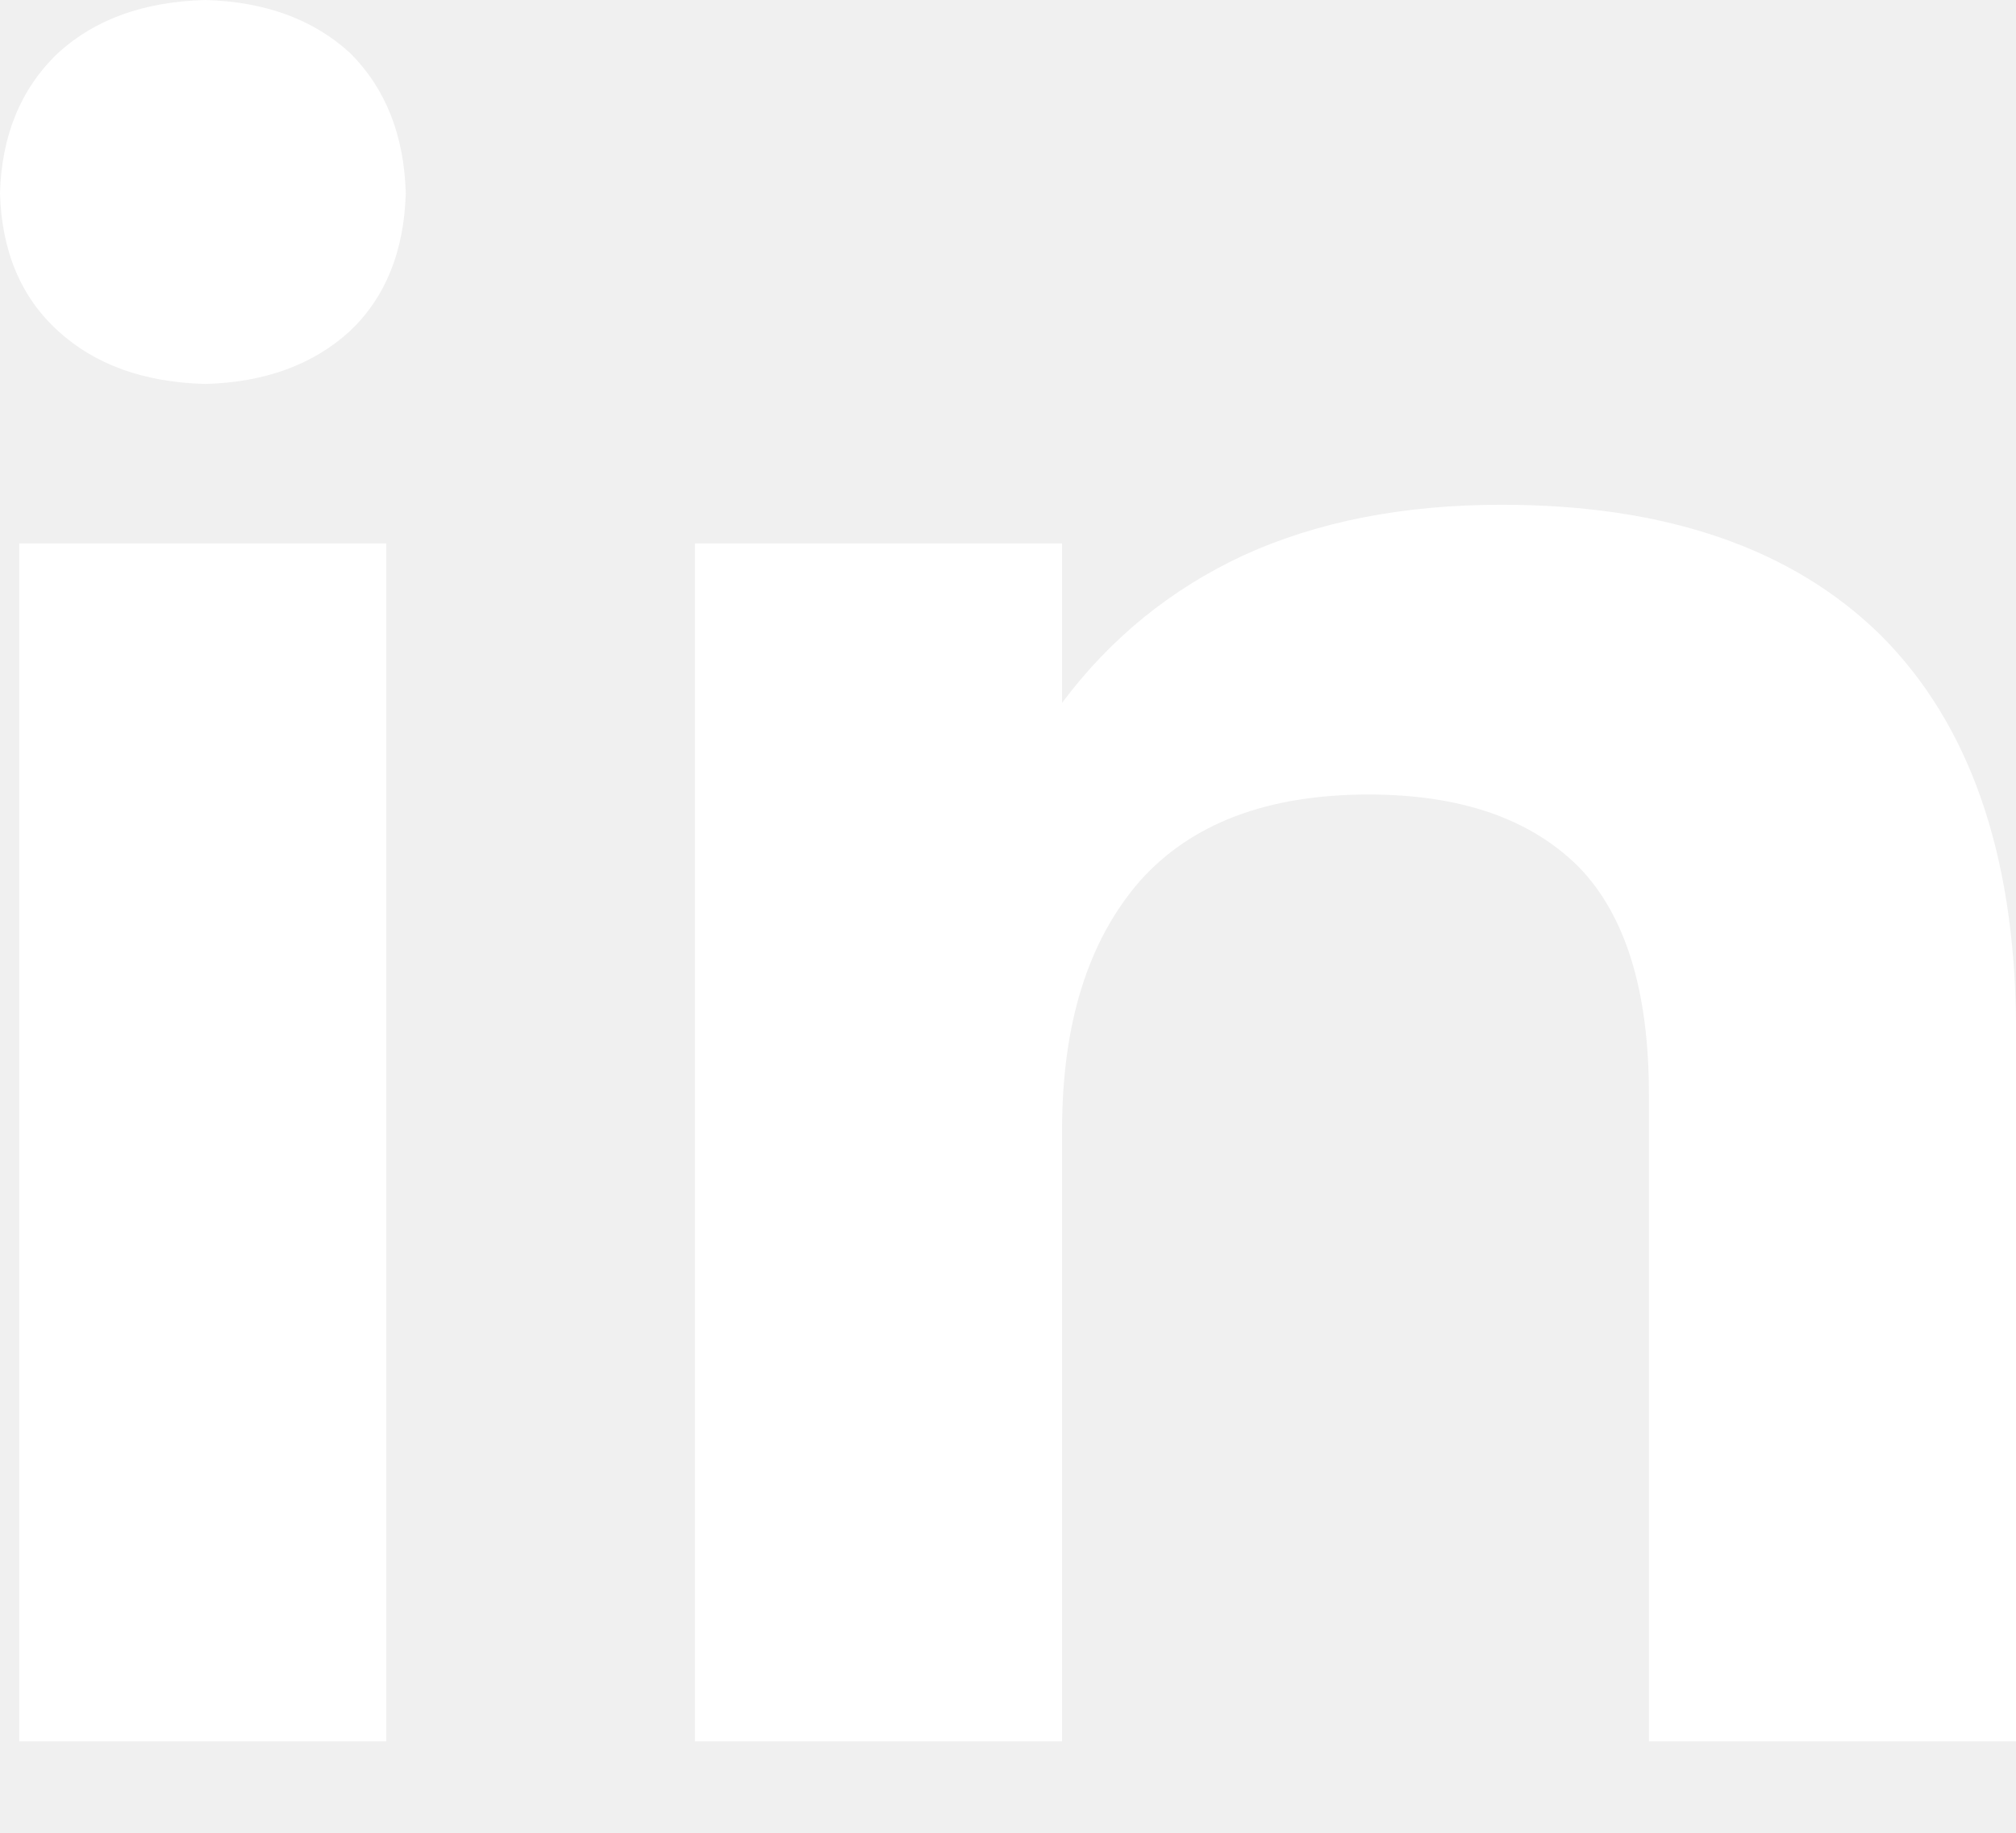
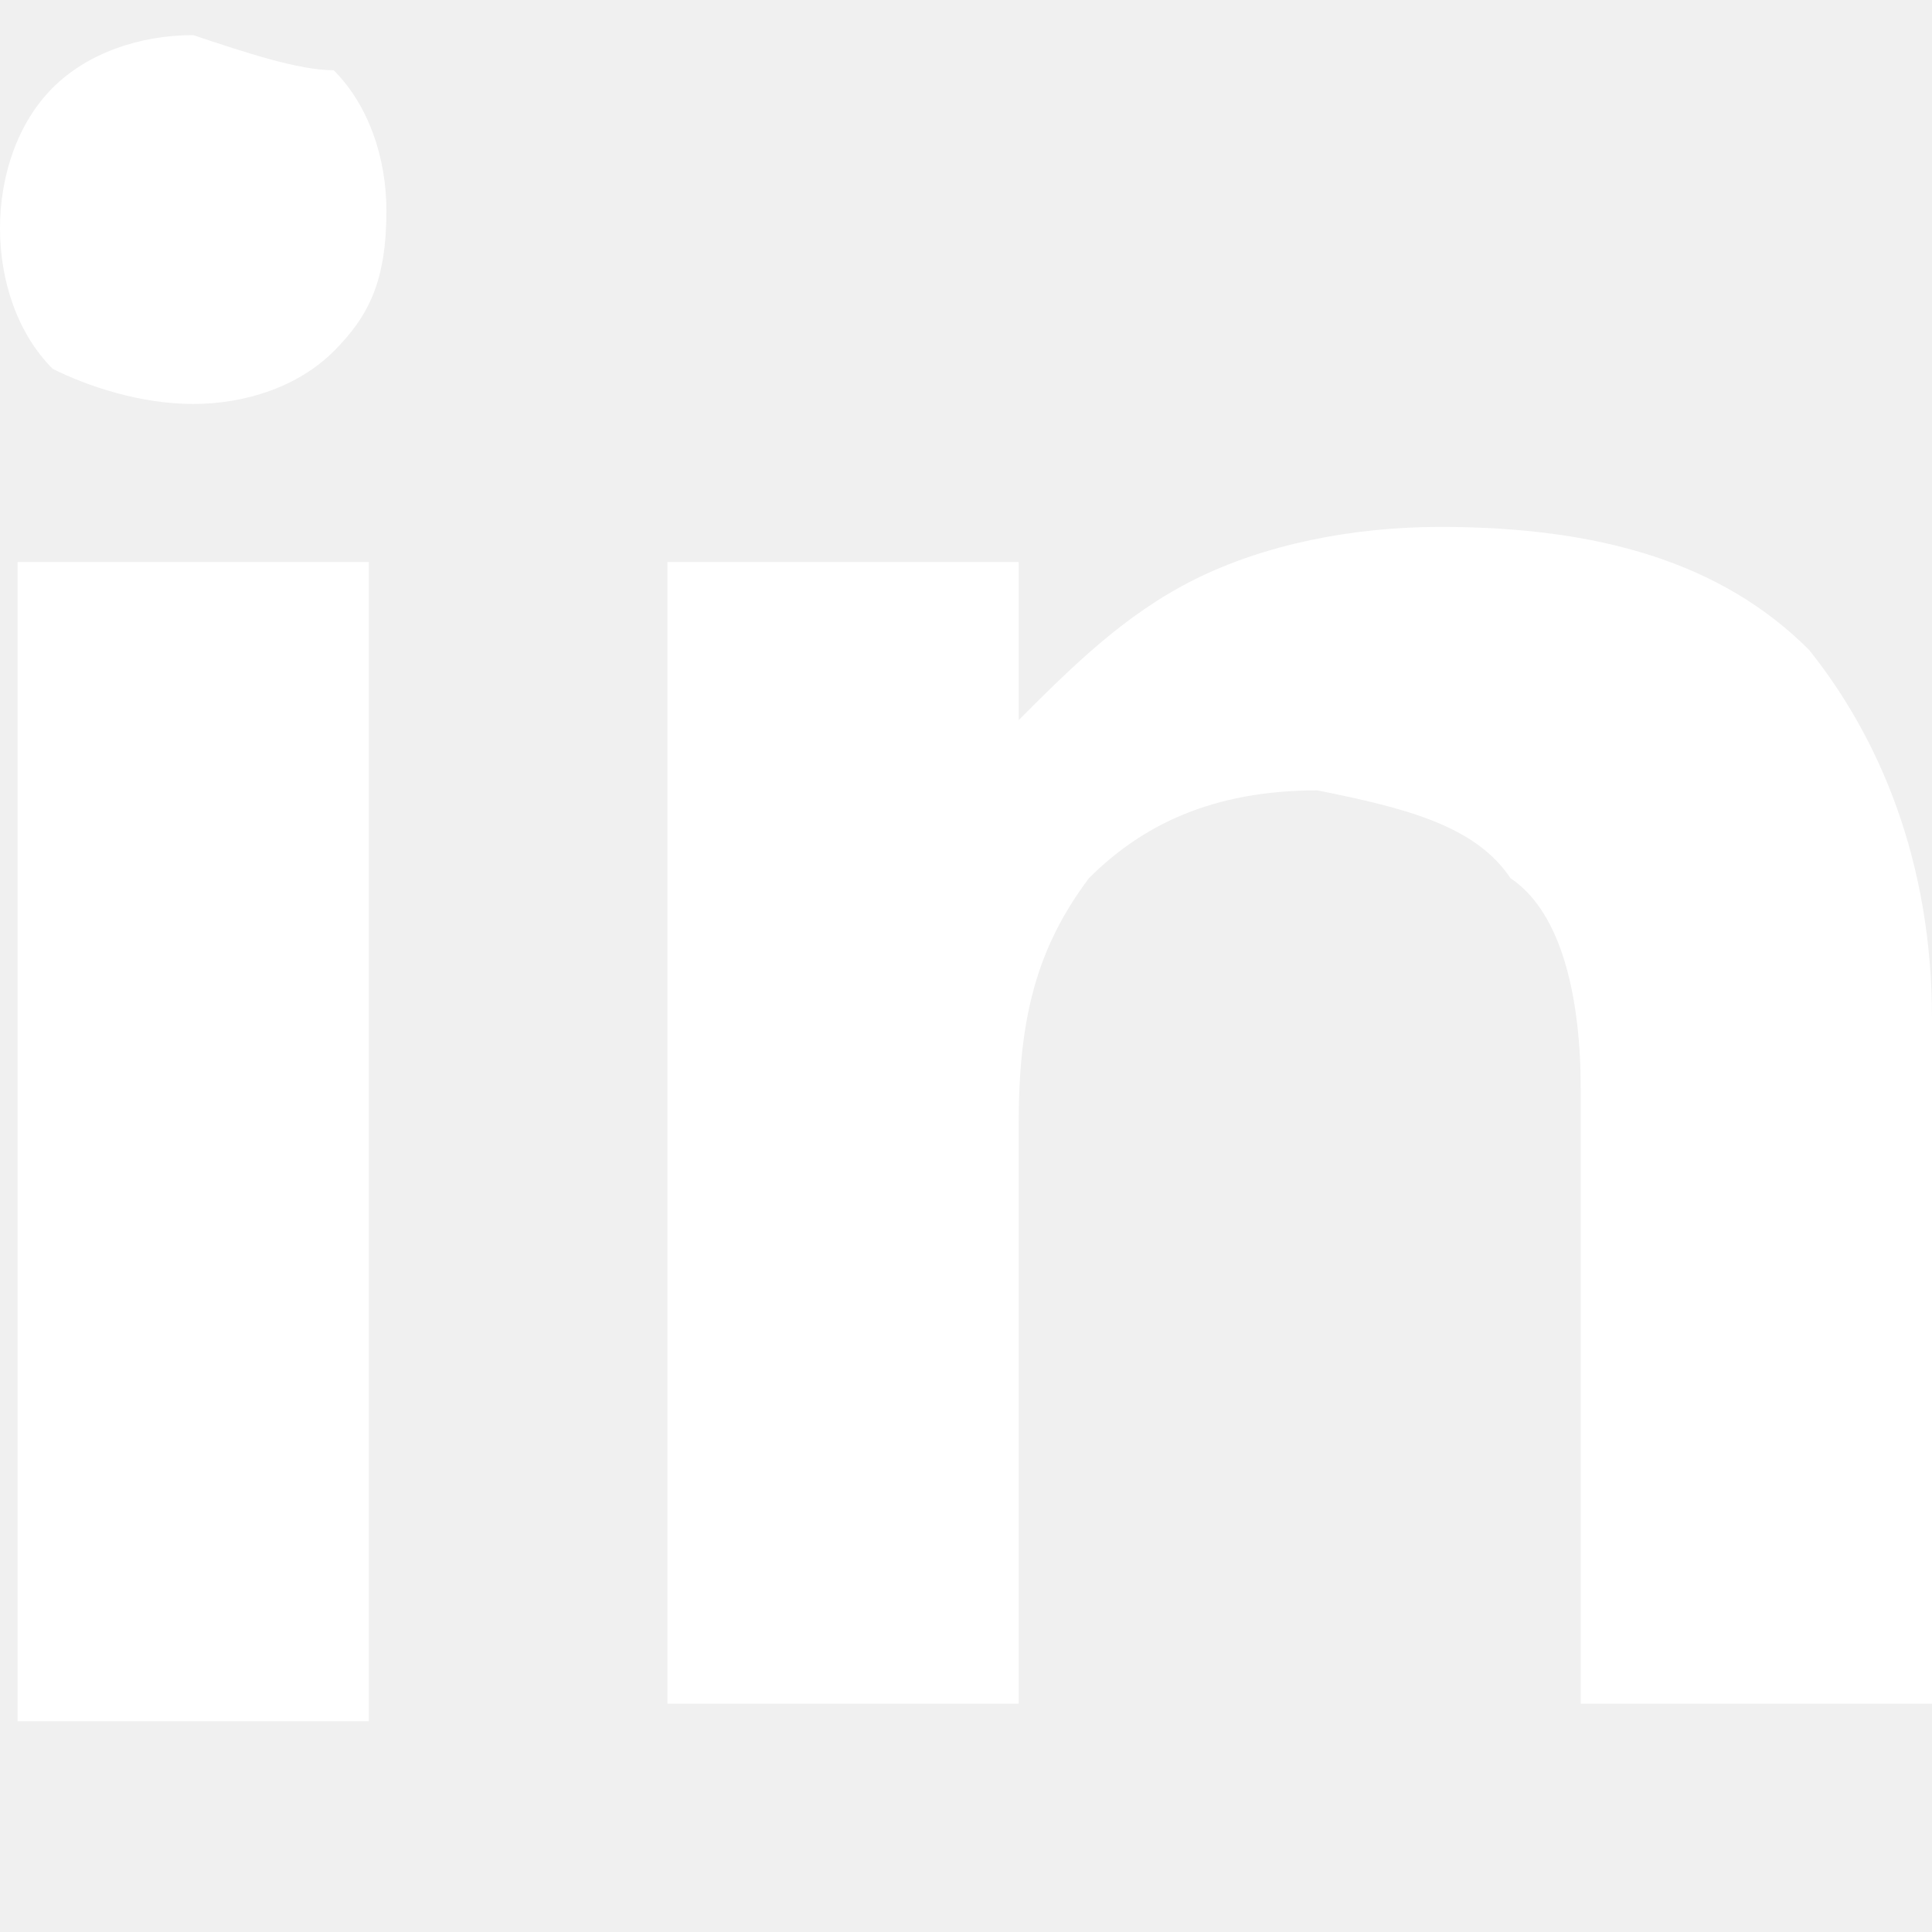
- <svg xmlns="http://www.w3.org/2000/svg" width="11" height="10" viewBox="0 0 11 10" fill="none">
-   <path d="M1.12 2.095C1.445 2.086 1.709 1.99 1.911 1.805C2.104 1.621 2.205 1.37 2.214 1.054C2.205 0.738 2.104 0.483 1.911 0.29C1.709 0.105 1.445 0.009 1.12 0C0.786 0.009 0.518 0.105 0.316 0.29C0.114 0.483 0.009 0.738 0 1.054C0.009 1.37 0.114 1.621 0.316 1.805C0.518 1.99 0.786 2.086 1.12 2.095ZM0.105 9.501H2.108V2.965H0.105V9.501Z" fill="white" />
-   <path d="M8.193 2.754C7.657 2.754 7.187 2.846 6.783 3.031C6.388 3.215 6.058 3.483 5.795 3.835V2.965H3.792V9.501H5.795V6.167C5.795 5.587 5.936 5.135 6.217 4.81C6.498 4.493 6.915 4.335 7.468 4.335C7.969 4.335 8.351 4.467 8.615 4.731C8.87 4.994 8.997 5.407 8.997 5.969V9.501H11V5.574C10.991 4.652 10.745 3.949 10.262 3.466C9.779 2.991 9.089 2.754 8.193 2.754Z" fill="white" />
+ <svg xmlns="http://www.w3.org/2000/svg" width="11" height="11" viewBox="0 0 11 11" fill="none">
+   <path class="st0" d="M1.1,2.3c0.3,0,0.6-0.1,0.8-0.3c0.2-0.2,0.3-0.4,0.3-0.8c0-0.3-0.1-0.6-0.3-0.8C1.7,0.4,1.4,0.3,1.1,0.2   c-0.3,0-0.6,0.1-0.8,0.3C0.1,0.7,0,1,0,1.3c0,0.3,0.1,0.6,0.3,0.8C0.5,2.2,0.8,2.3,1.1,2.3z M0.1,9.8h2V3.2h-2V9.8z" fill="white" />
+   <path class="st0" d="M8.2,3c-0.5,0-1,0.1-1.4,0.3c-0.4,0.2-0.7,0.5-1,0.8V3.2h-2v6.5h2V6.4c0-0.6,0.1-1,0.4-1.4   c0.3-0.3,0.7-0.5,1.3-0.5C8,4.6,8.4,4.7,8.6,5C8.9,5.2,9,5.7,9,6.2v3.5h2V5.8c0-0.9-0.3-1.6-0.7-2.1C9.8,3.2,9.1,3,8.2,3z" fill="white" />
</svg>
